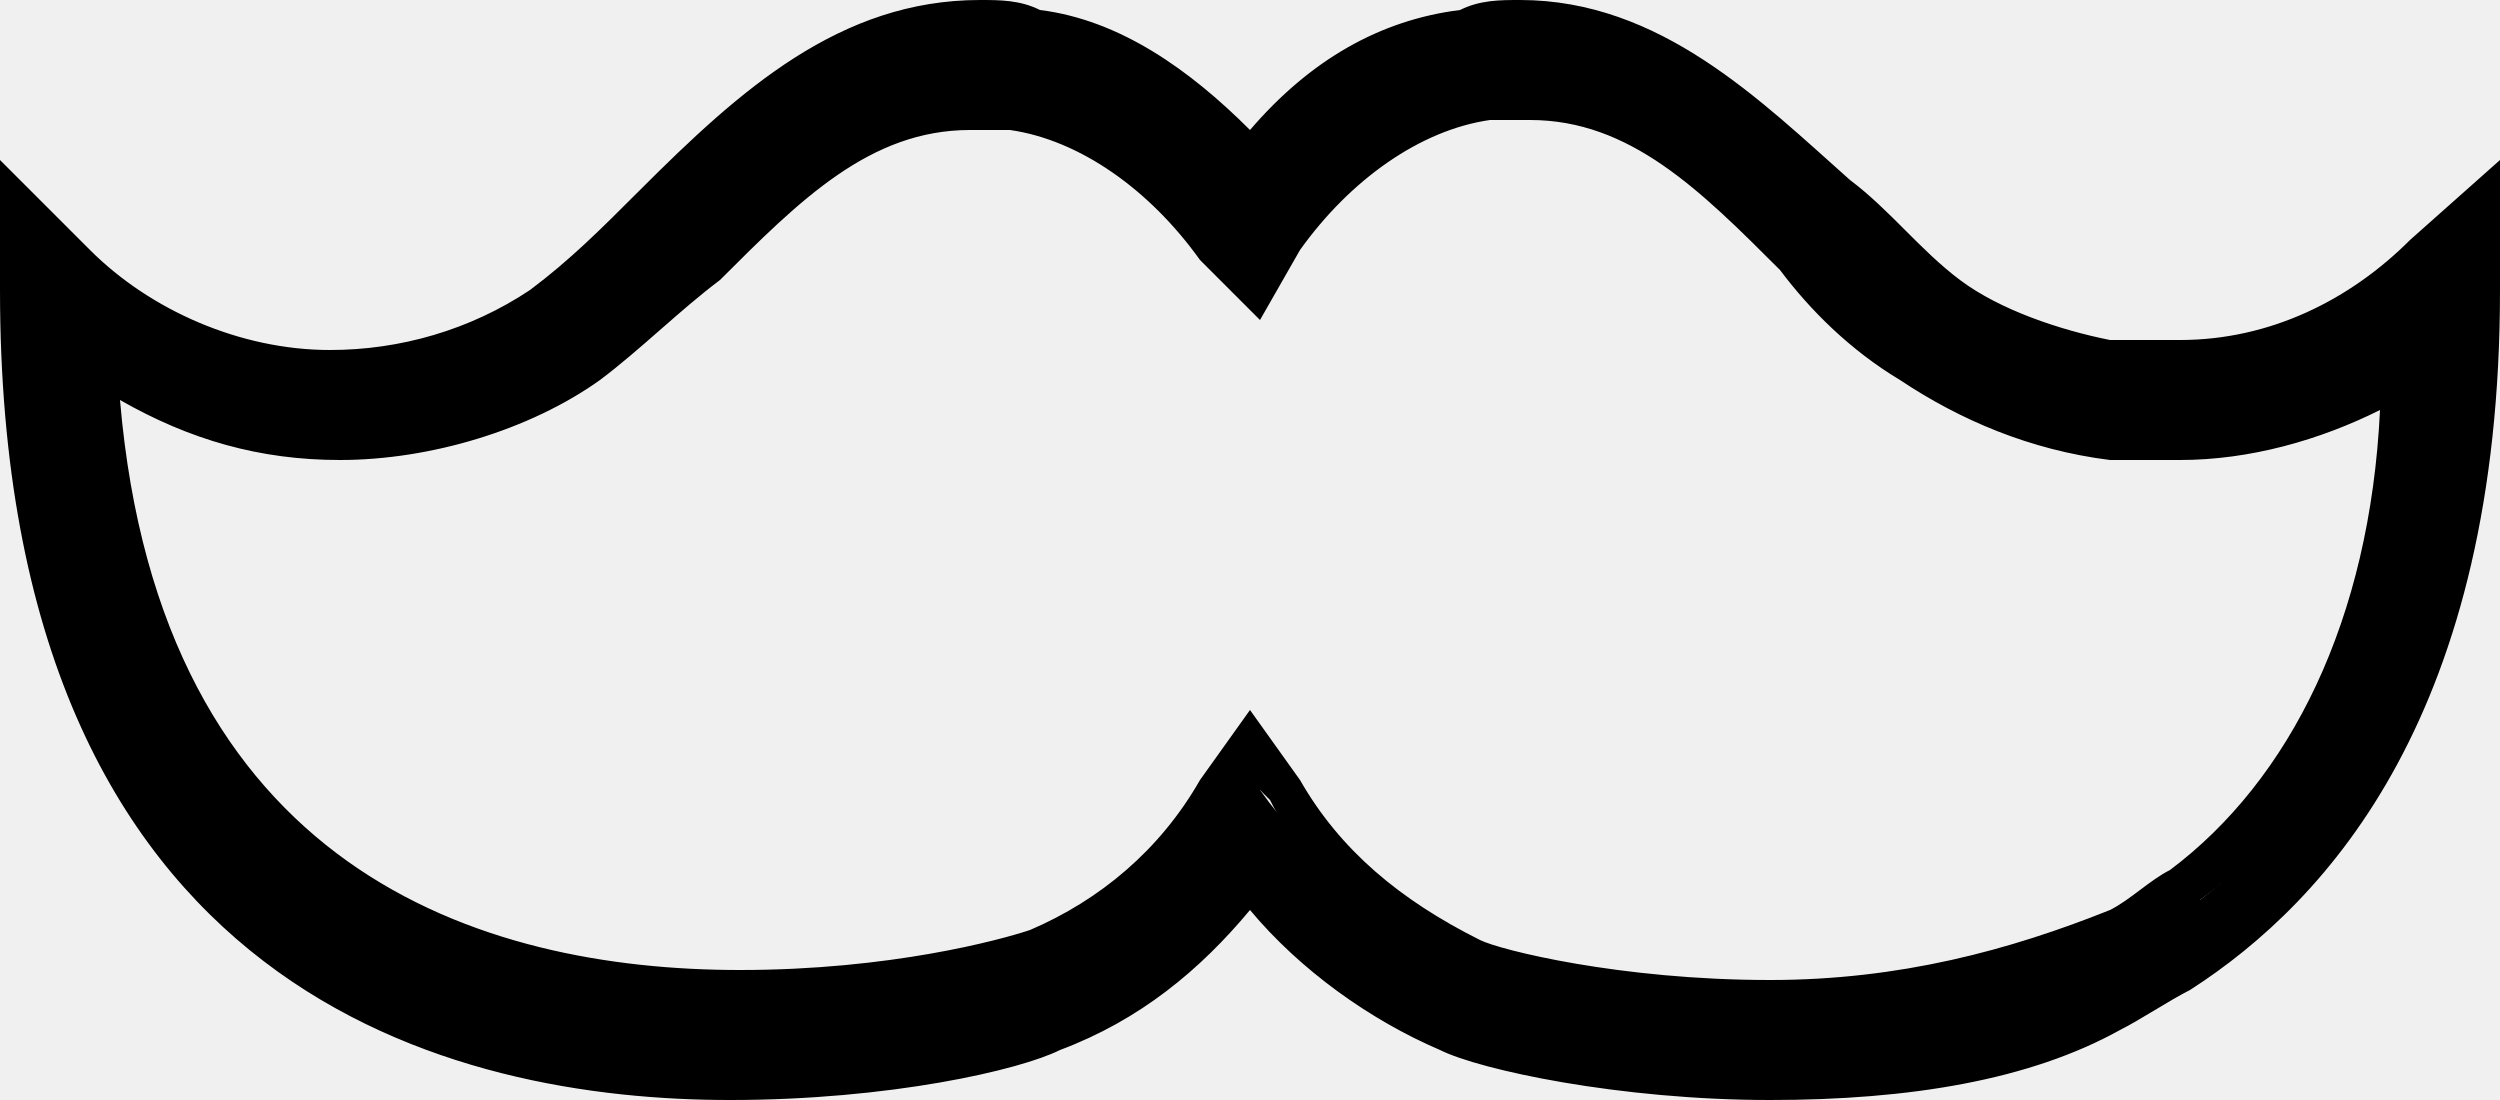
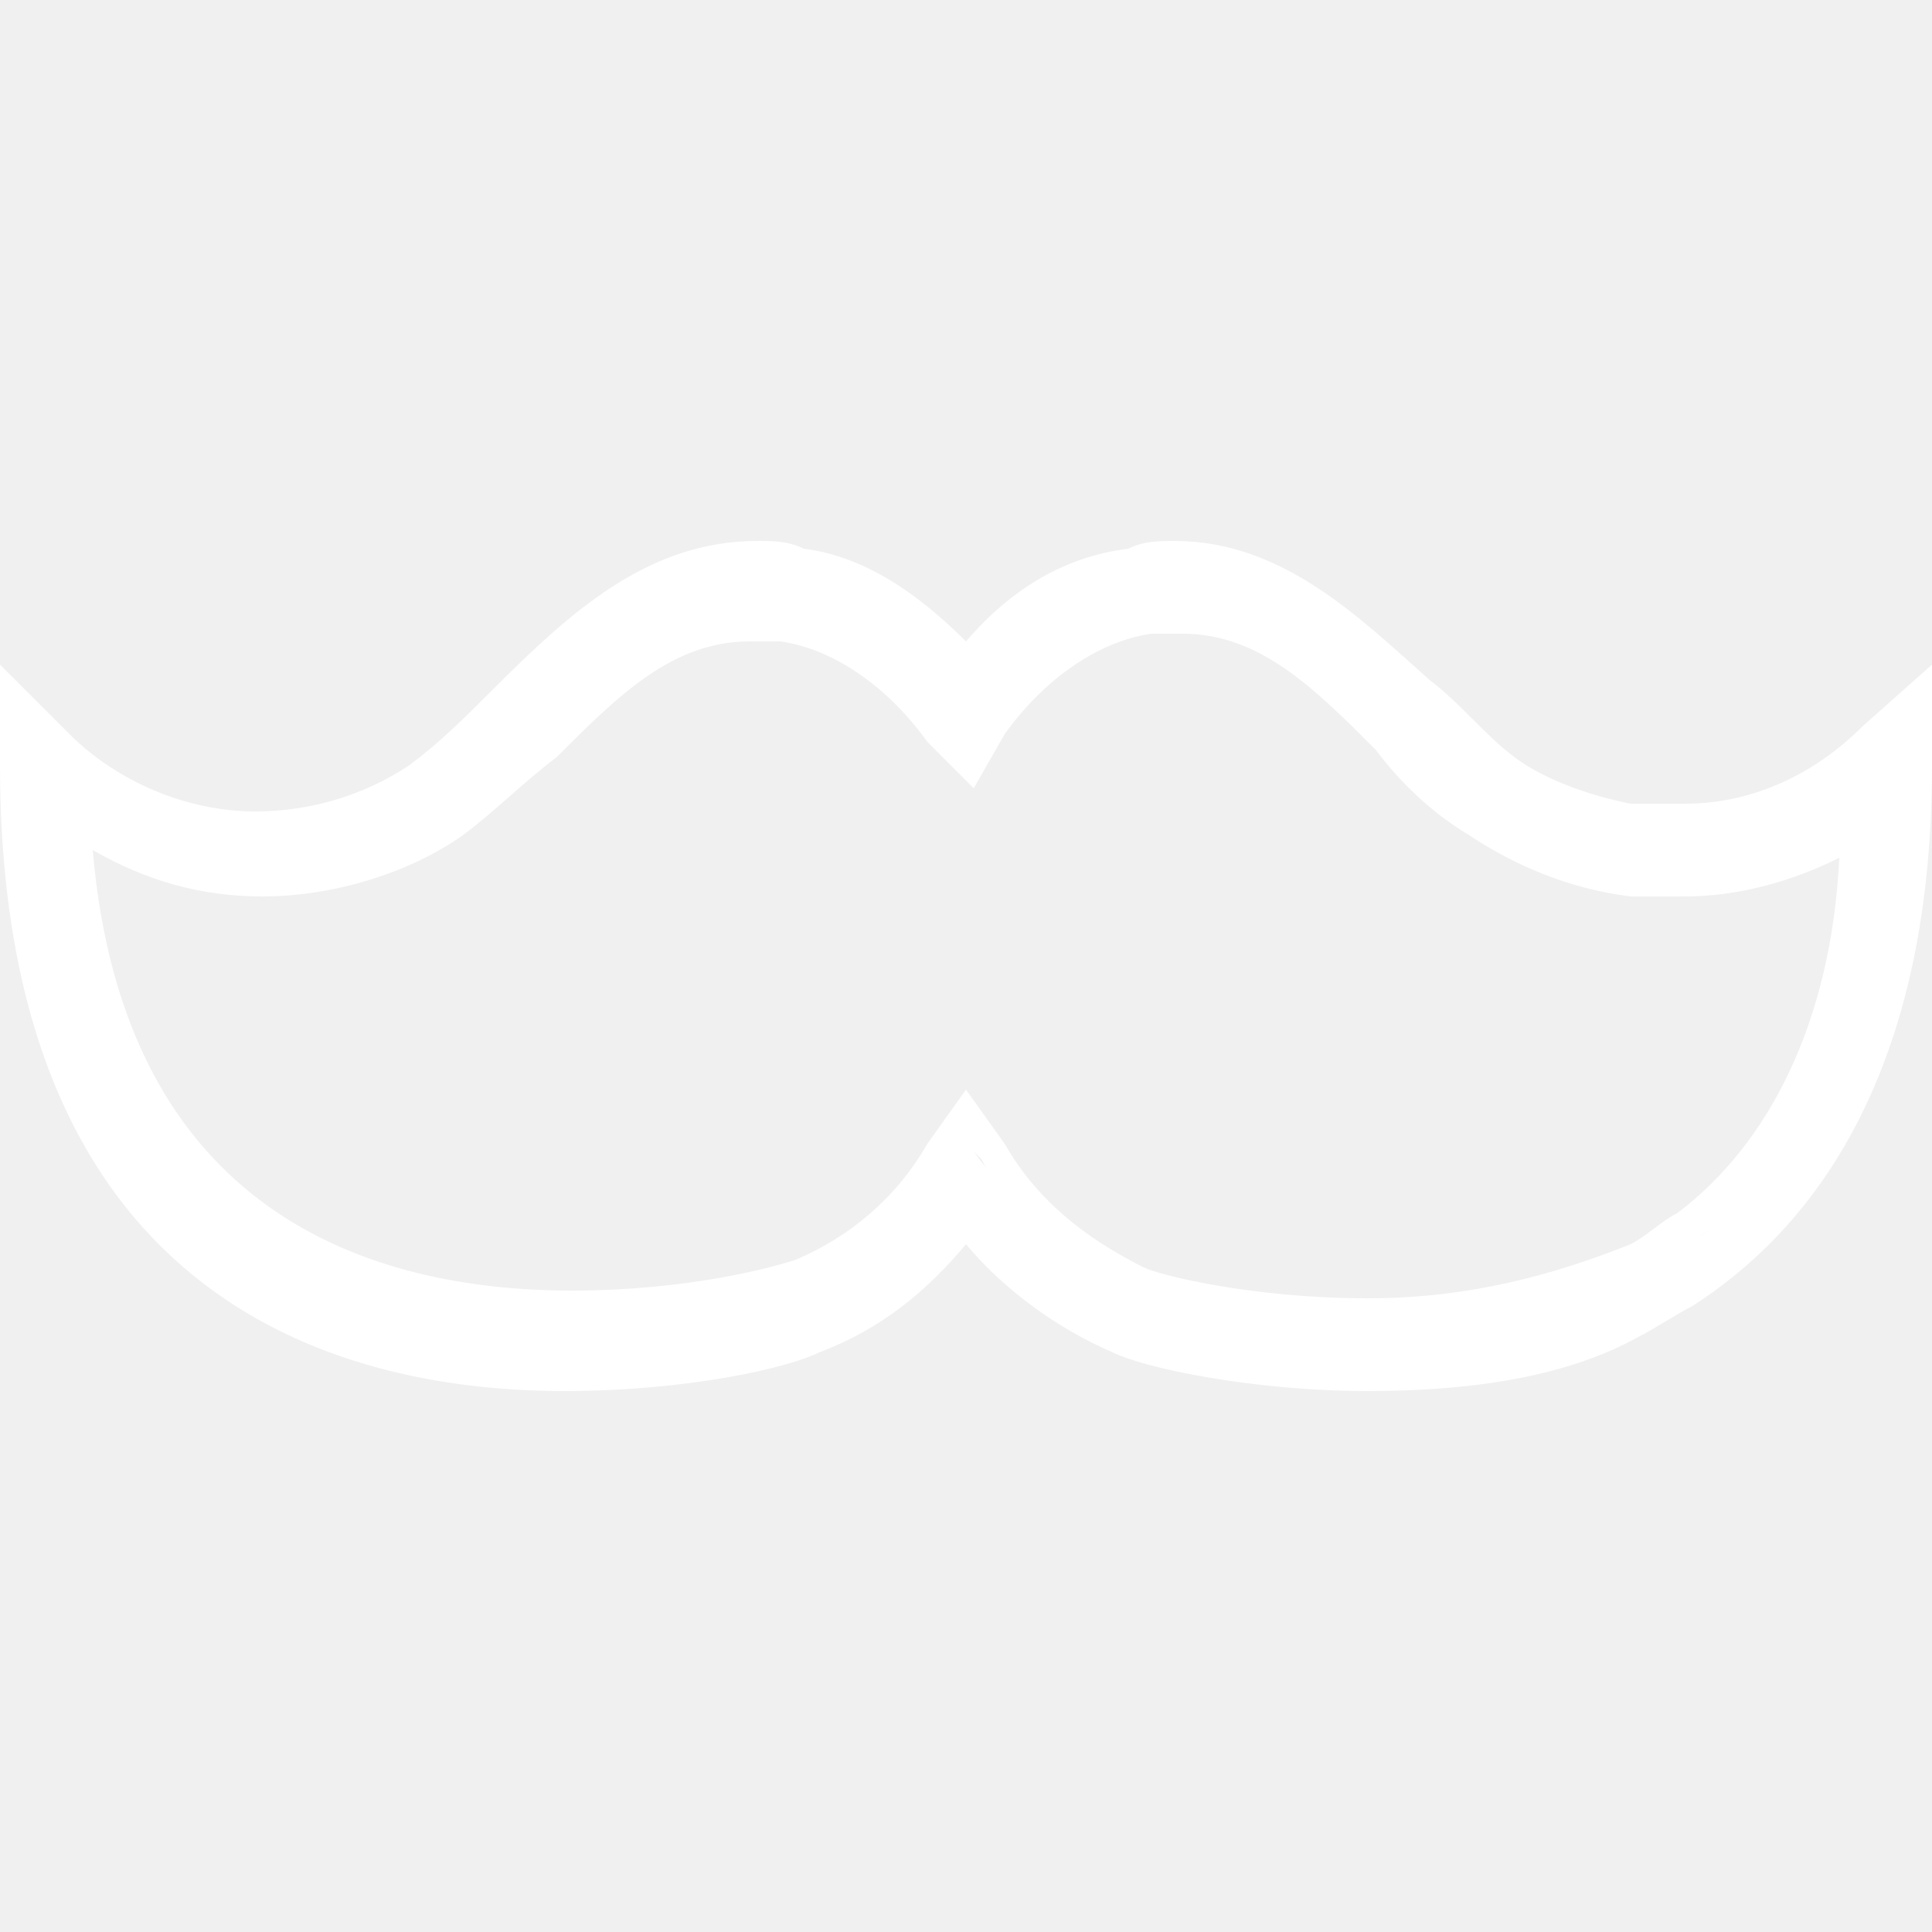
- <svg xmlns="http://www.w3.org/2000/svg" viewBox="0 0 25 11" class="qodef-moustache">
+ <svg xmlns="http://www.w3.org/2000/svg" height="25px" width="25px" fill="white" viewBox="0 0 25 11" class="qodef-moustache">
  <path d="M21.1 3.7c-.6-.1-1.1-.3-1.6-.7-.4-.3-.8-.7-1.1-1-.9-.9-1.8-1.8-3.1-1.8-.2 0-.4 0-.6.1-.8.1-1.6.6-2.2 1.3C11.9.9 11.2.4 10.3.3c-.2 0-.4-.1-.6-.1-1.3 0-2.2.9-3 1.8-.4.3-.8.7-1.2 1-.6.5-1.3.7-2.1.7-1 0-1.9-.4-2.6-1l-.6-.6v.8c0 6.8 4.4 7.8 7.1 7.8 1.5 0 2.8-.3 3.2-.5.8-.4 1.4-.9 2-1.5.5.7 1.2 1.2 2 1.5.4.2 1.7.5 3.2.5 1 0 2.3-.1 3.5-.7.2-.1.5-.3.7-.4 1.7-1 3-3 3-6.8v-.7l-.6.5c-.6.6-1.5 1-2.4 1l-.8.1zm0 5.6c-1.1.6-2.3.8-3.5.8-1.5 0-2.7-.3-3-.5-.8-.4-1.5-1-2-1.7l-.3-.4-.3.4c-.5.7-1.1 1.3-2 1.7 0 .1-1.2.4-2.7.4C4.5 10 1.2 8.9.9 3.6c.7.5 1.6.7 2.5.7.9 0 1.8-.3 2.5-.8.4-.3.8-.7 1.2-1.1C7.9 1.7 8.7 1 9.8 1h.5c.8.1 1.5.6 2 1.4l.3.4.3-.4c.5-.8 1.2-1.3 2-1.4h.5c1.1 0 1.8.8 2.7 1.6.4.4.8.8 1.2 1.1.6.4 1.3.7 2 .8h.7c.8 0 1.6-.3 2.3-.7-.1 2.6-1 4.2-2.3 5.2-.4 0-.6.1-.9.3z" />
  <path d="M17.7 11c-1.5 0-2.9-.3-3.3-.5-.7-.3-1.4-.8-1.9-1.4-.5.6-1.1 1.1-1.9 1.4-.4.2-1.7.5-3.3.5C4.6 11 0 10 0 2.9V1.6l.9.9c.6.6 1.5 1 2.4 1 .7 0 1.4-.2 2-.6.4-.3.7-.6 1.1-1 1-1 2-1.9 3.4-1.9.2 0 .4 0 .6.1.8.1 1.5.6 2.1 1.2.6-.7 1.3-1.1 2.1-1.2.2-.1.4-.1.6-.1 1.4 0 2.4 1 3.3 1.8.4.3.7.7 1.1 1 .4.3 1 .5 1.5.6h.7c.9 0 1.7-.4 2.3-1l.9-.8v1.3c0 4.2-1.7 6.1-3.1 7-.2.1-.5.3-.7.4-.9.5-2.1.7-3.5.7zm-5.2-2.7l.2.2c.5.6 1.1 1.1 1.9 1.5.4.2 1.7.5 3.1.5 1.4 0 2.5-.2 3.4-.7.2-.1.5-.3.7-.4 1.9-1.1 2.9-3.4 2.9-6.5v-.2l-.2.2c-.7.6-1.6 1-2.5 1.1h-.7c-.6-.1-1.2-.3-1.8-.7-.4-.3-.8-.7-1.2-1-.8-.8-1.7-1.7-3-1.7-.2 0-.4 0-.5.1-.8.1-1.5.6-2 1.3h-.3l-.2-.2c-.6-.7-1.3-1.1-2-1.3-.2 0-.4-.1-.5-.1-1.2 0-2.1.9-3 1.7-.4.4-.8.8-1.2 1.1-.6.5-1.4.7-2.2.7-1 0-2-.4-2.7-1.1l-.3-.1V3c0 6.6 4.3 7.6 6.9 7.6 1.5 0 2.8-.3 3.1-.5.8-.4 1.4-.9 1.9-1.5l.2-.3zm5.2 2c-1.6 0-2.8-.3-3-.5-.9-.4-1.6-1-2-1.8l-.1-.1-.2.1c-.5.8-1.2 1.4-2 1.8-.3.1-1.5.5-3 .5-2.9 0-6.3-1.1-6.6-6.6v-.5l.2.3c.7.5 1.5.7 2.3.7.9 0 1.7-.3 2.4-.8.5-.3.9-.7 1.3-1.1C7.9 1.5 8.7.7 9.8.7h.5c.8.2 1.6.7 2.1 1.5l.1.1.1-.1c.6-.8 1.3-1.4 2.1-1.5h.5c1.1 0 1.9.8 2.8 1.6l-.1.2.1-.2c.4.4.8.8 1.2 1.1.6.4 1.2.7 1.9.7h.7c.8 0 1.5-.3 2.2-.7l.4-.2v.5c-.1 2.4-.9 4.2-2.4 5.3-.2.2-.5.3-.7.5-1 .5-2.2.8-3.6.8zm-5.2-3.2l.5.7c.4.7 1 1.2 1.8 1.6.2.1 1.4.4 2.9.4 1.3 0 2.4-.3 3.4-.7.2-.1.4-.3.6-.4 1.2-.9 2-2.5 2.1-4.6-.6.3-1.3.5-2 .5h-.7c-.8-.1-1.5-.4-2.1-.8-.5-.3-.9-.7-1.2-1.1-.8-.8-1.5-1.5-2.5-1.5h-.4c-.7.1-1.4.6-1.9 1.3l-.4.7-.6-.6c-.5-.7-1.2-1.2-1.9-1.3h-.4c-1 0-1.7.7-2.5 1.5-.4.3-.8.7-1.2 1-.7.5-1.7.8-2.6.8-.8 0-1.5-.2-2.2-.6.4 4.7 3.6 5.7 6.2 5.7 1.5 0 2.6-.3 2.9-.4.7-.3 1.3-.8 1.7-1.5l.5-.7z" />
</svg>
